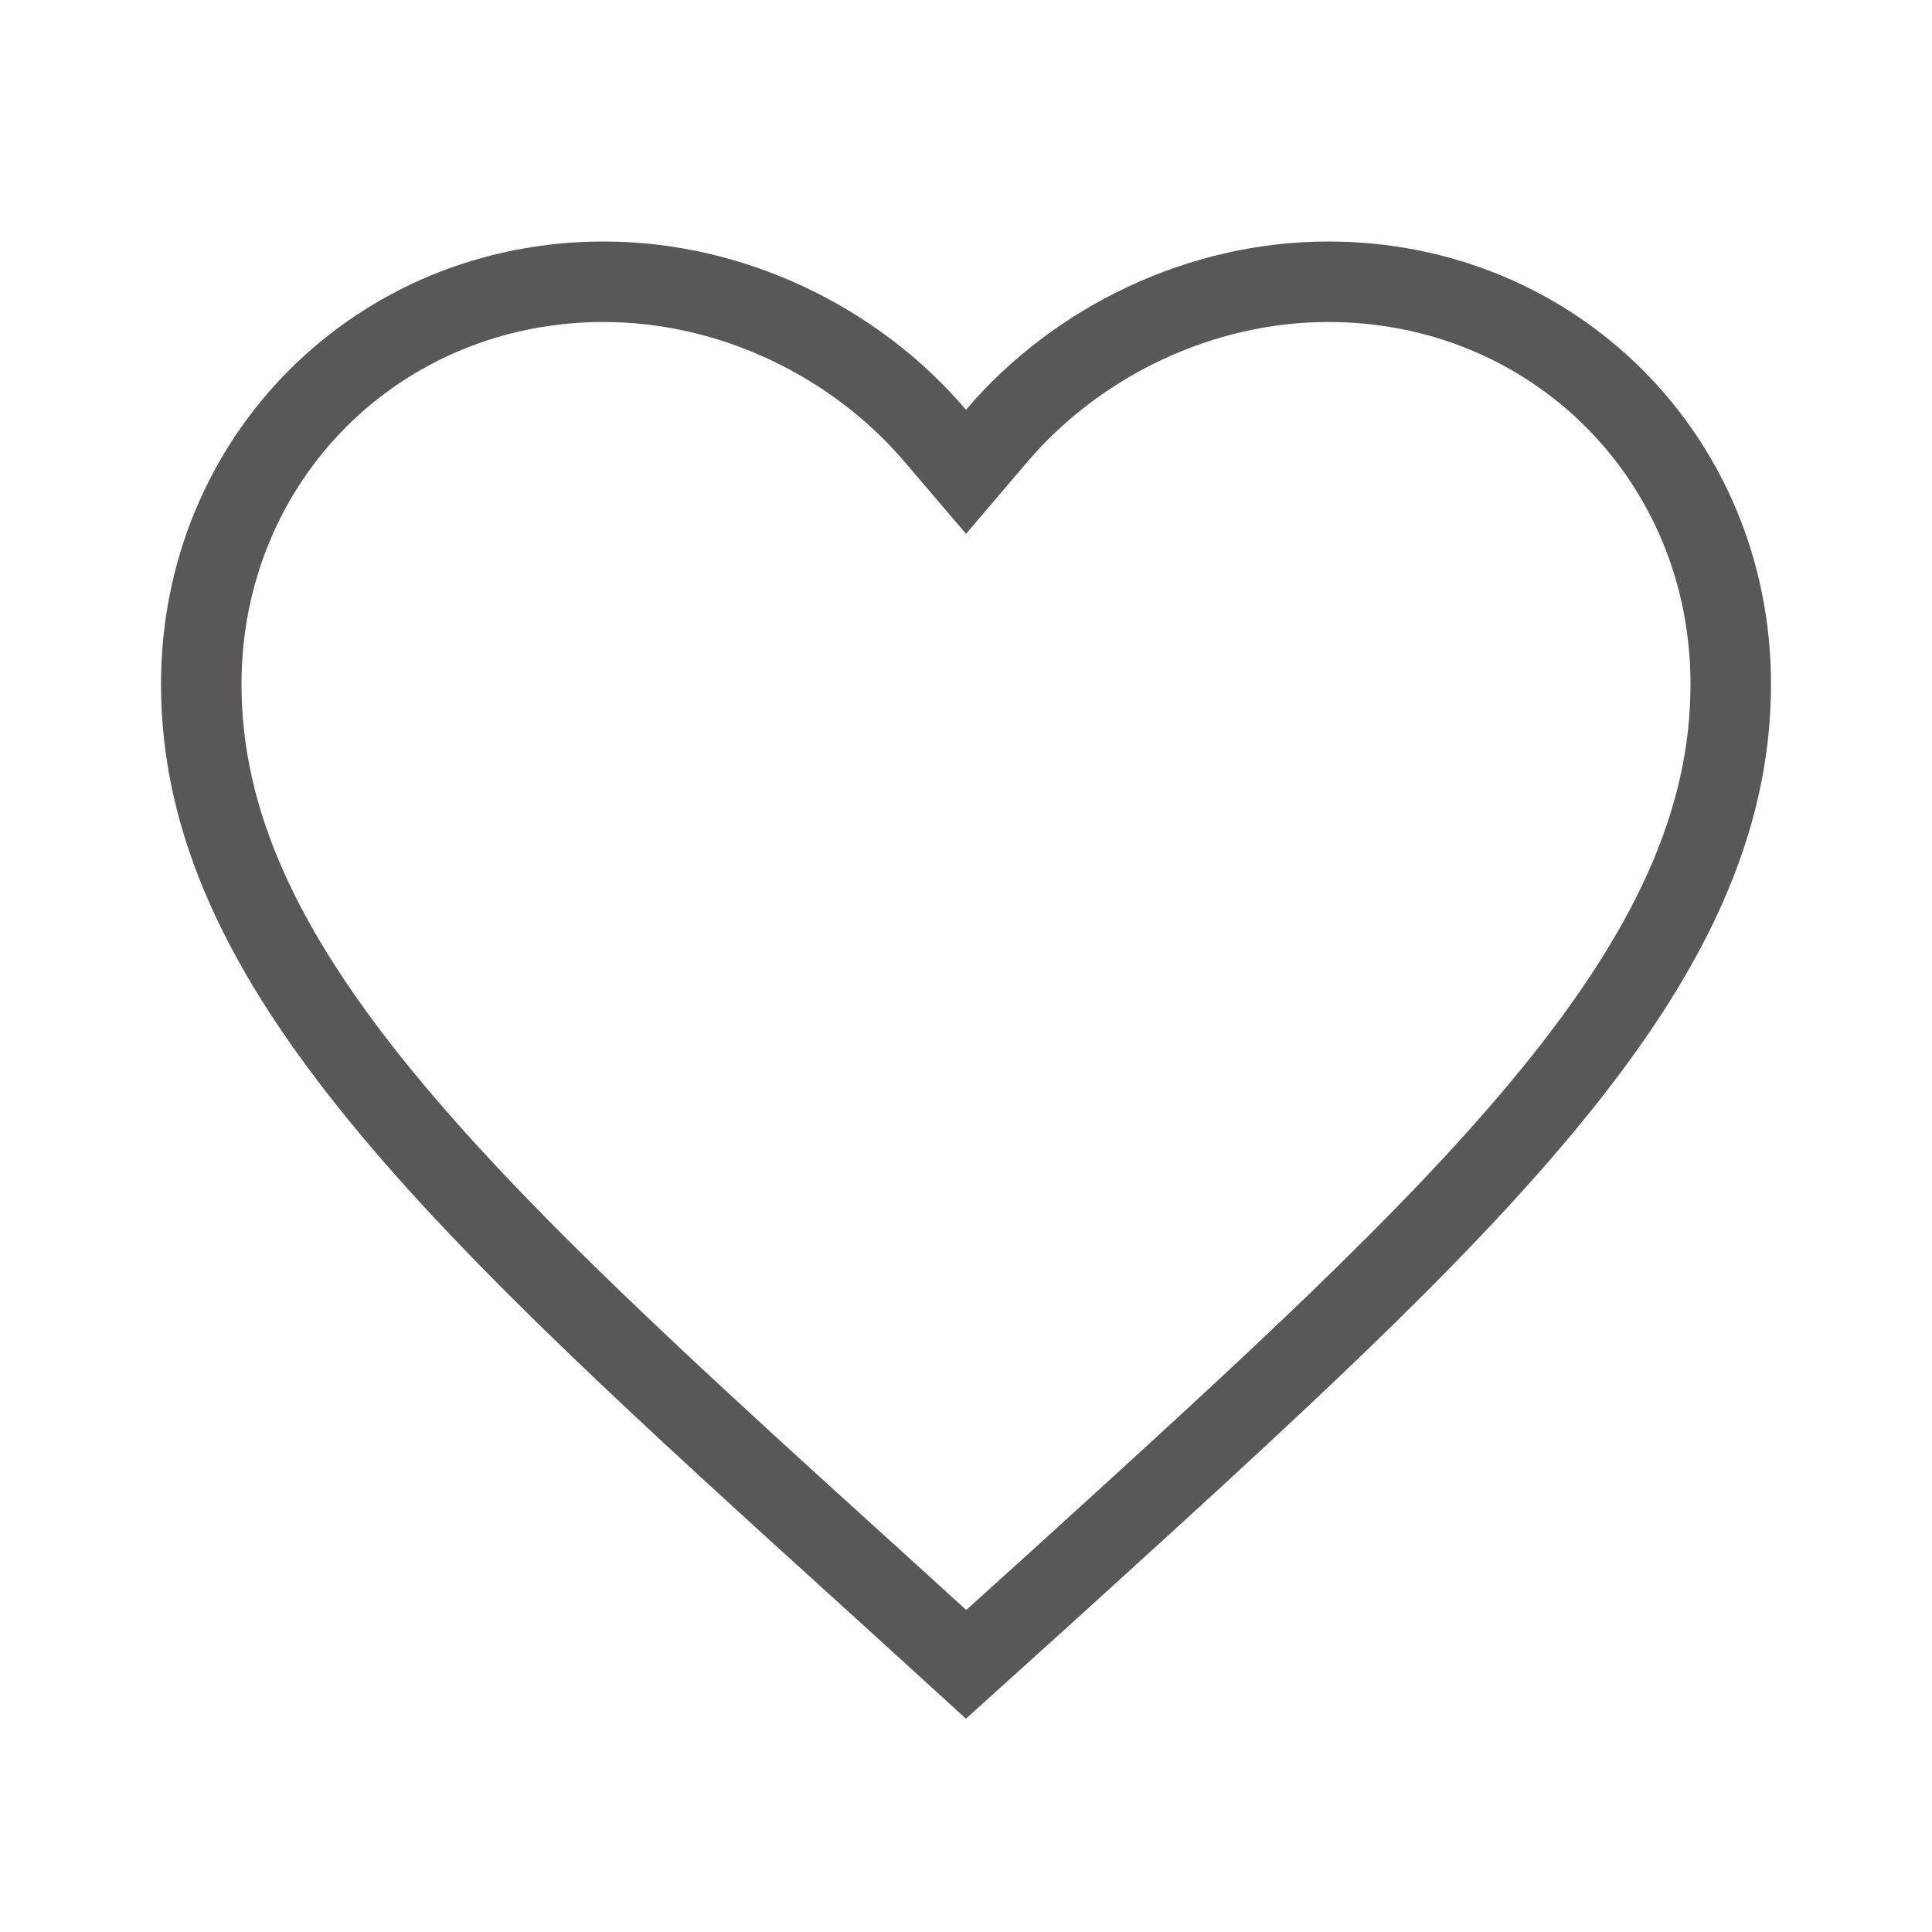
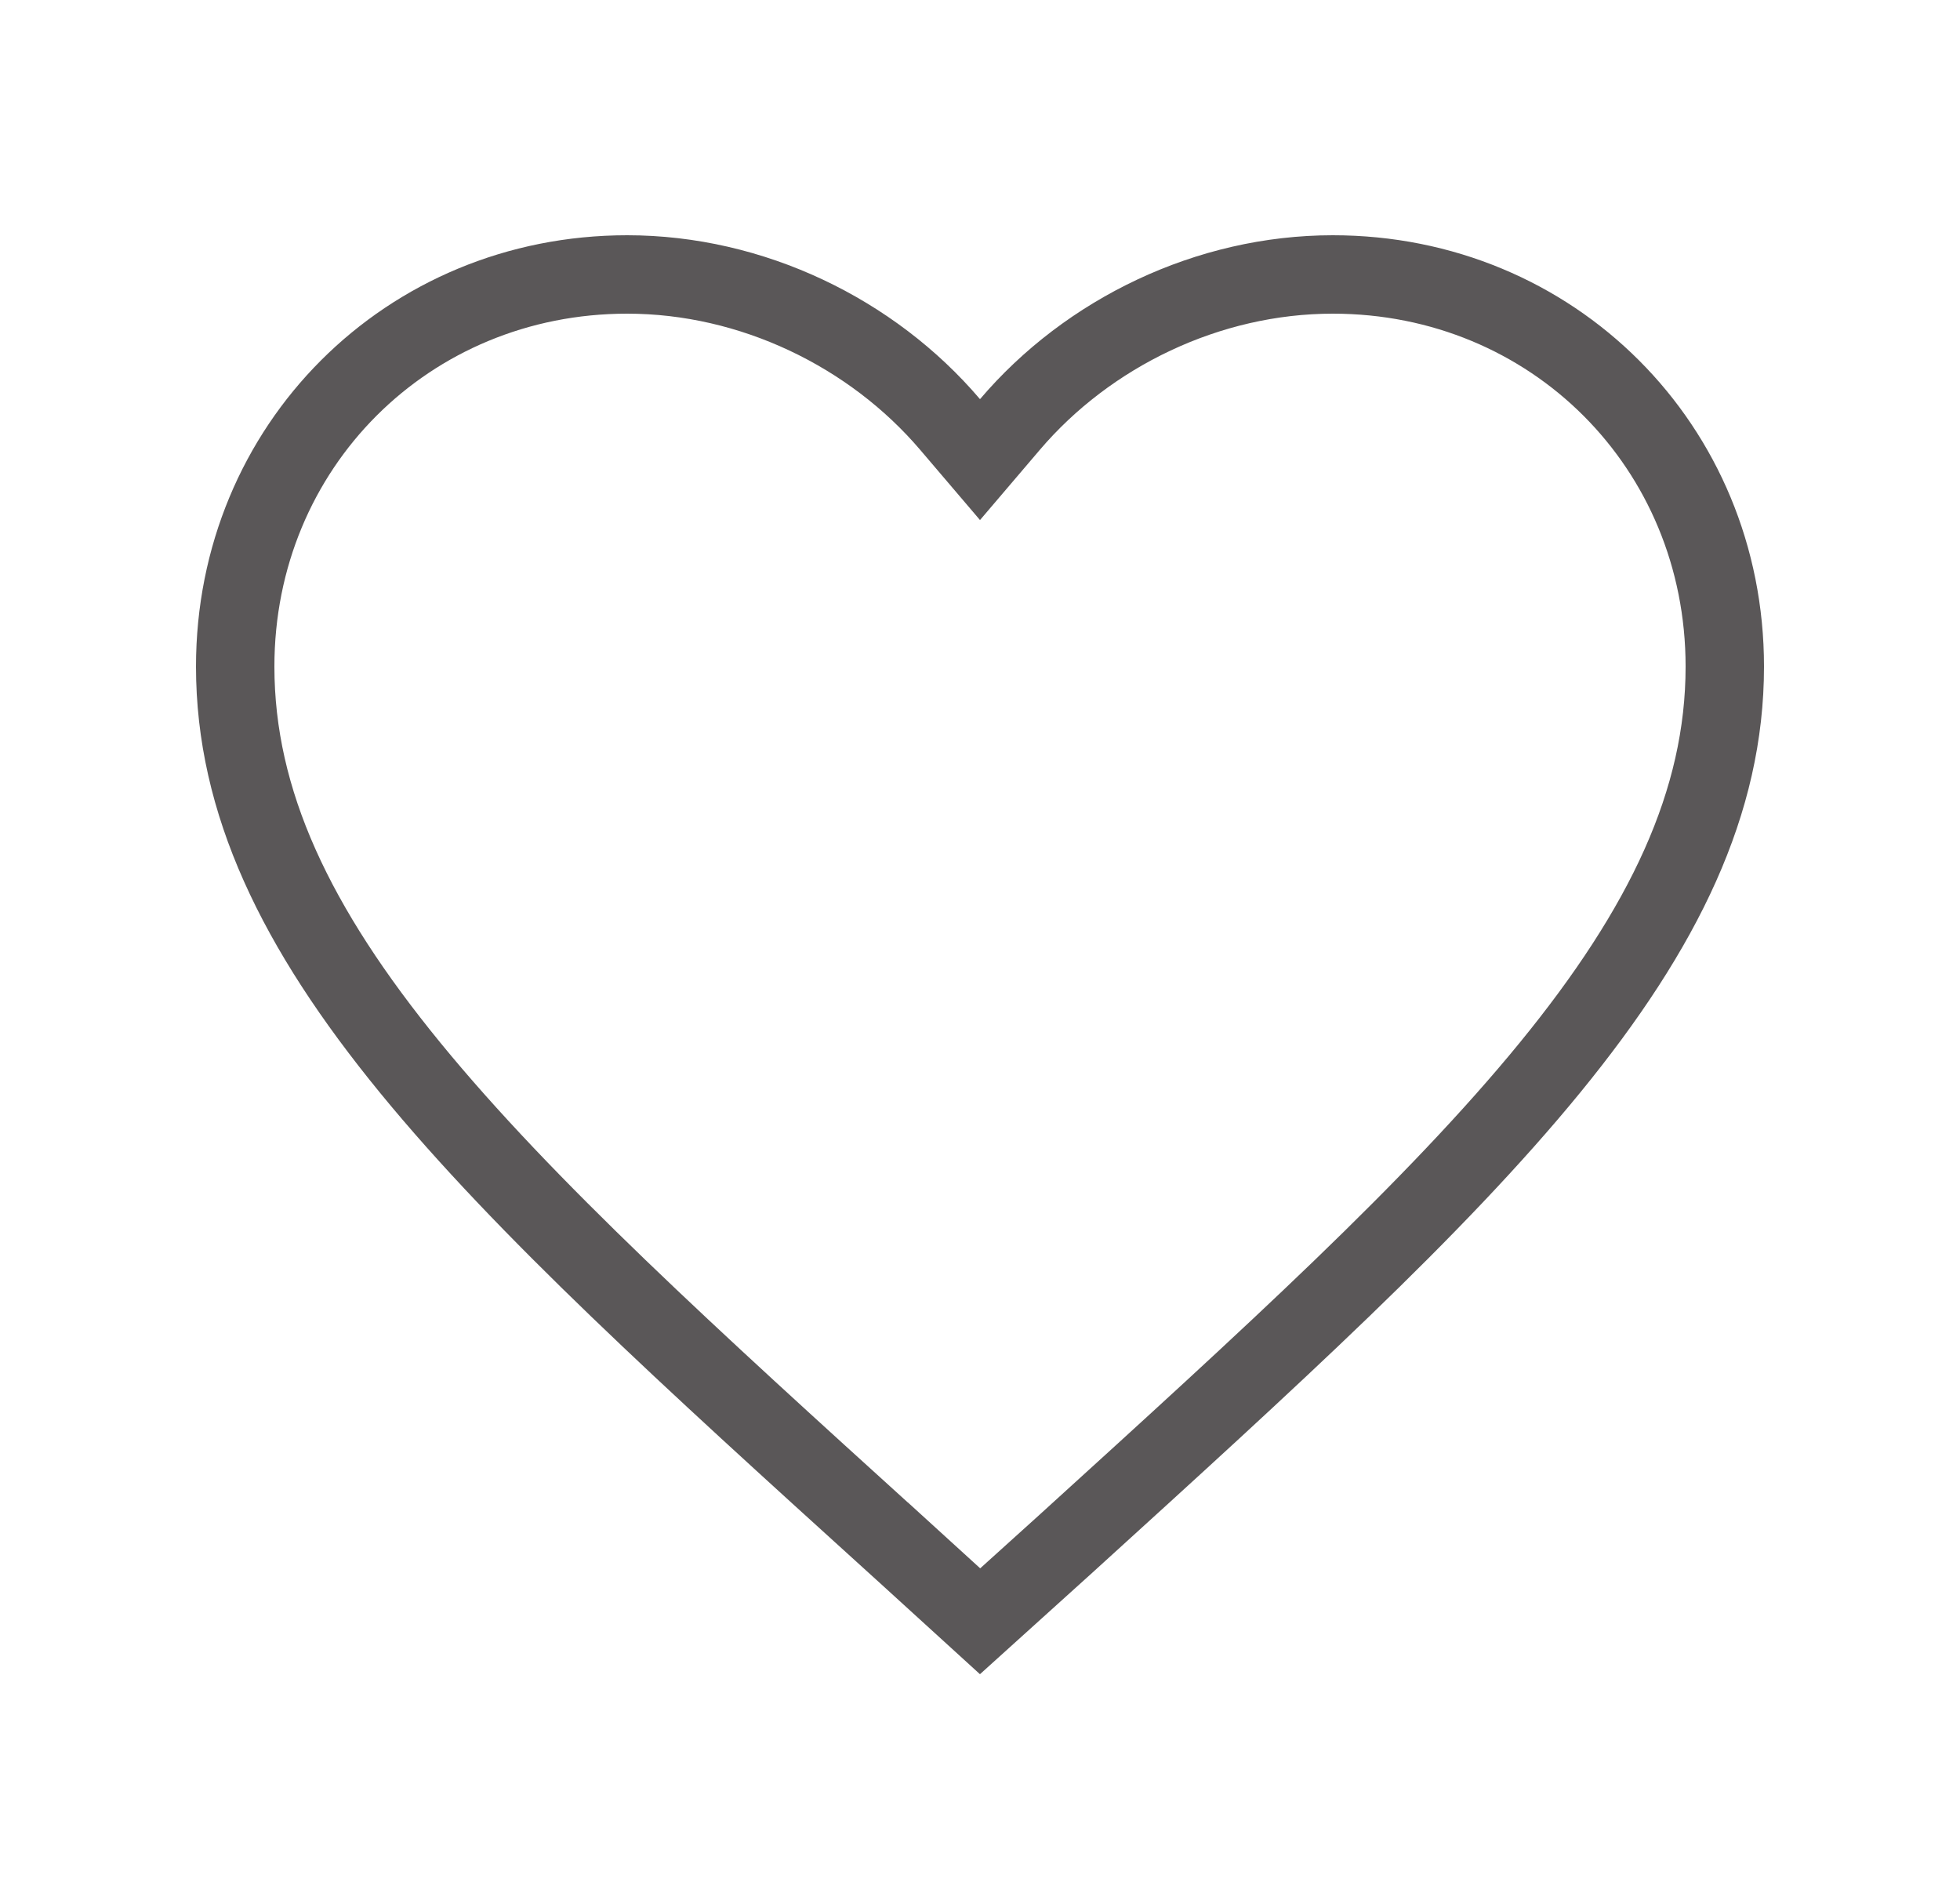
- <svg xmlns="http://www.w3.org/2000/svg" width="24" height="24" viewBox="0 0 24 24" fill="none">
-   <path d="M10.887 19.66L10.886 19.66C8.301 17.316 6.196 15.406 4.731 13.615C3.272 11.831 2.5 10.226 2.5 8.5C2.5 5.696 4.696 3.5 7.5 3.5C9.089 3.5 10.621 4.242 11.619 5.414L12 5.861L12.381 5.414C13.379 4.242 14.911 3.5 16.5 3.5C19.304 3.5 21.5 5.696 21.5 8.5C21.5 10.226 20.728 11.831 19.269 13.616C17.806 15.405 15.706 17.314 13.127 19.658L13.115 19.669L13.114 19.67L12.001 20.675L10.887 19.66Z" stroke="#5A5758" />
+ <svg xmlns="http://www.w3.org/2000/svg" width="25" height="24" viewBox="0 0 25 24" fill="none">
+   <path d="M11.387 19.66L11.386 19.66C8.801 17.316 6.696 15.406 5.231 13.615C3.772 11.831 3 10.226 3 8.5C3 5.696 5.196 3.5 8 3.5C9.589 3.5 11.121 4.242 12.119 5.414L12.5 5.861L12.881 5.414C13.879 4.242 15.411 3.5 17 3.5C19.804 3.5 22 5.696 22 8.5C22 10.226 21.228 11.831 19.769 13.616C18.306 15.405 16.206 17.314 13.627 19.658L13.615 19.669L13.614 19.67L12.501 20.675L11.387 19.66Z" stroke="#5A5758" />
</svg>
